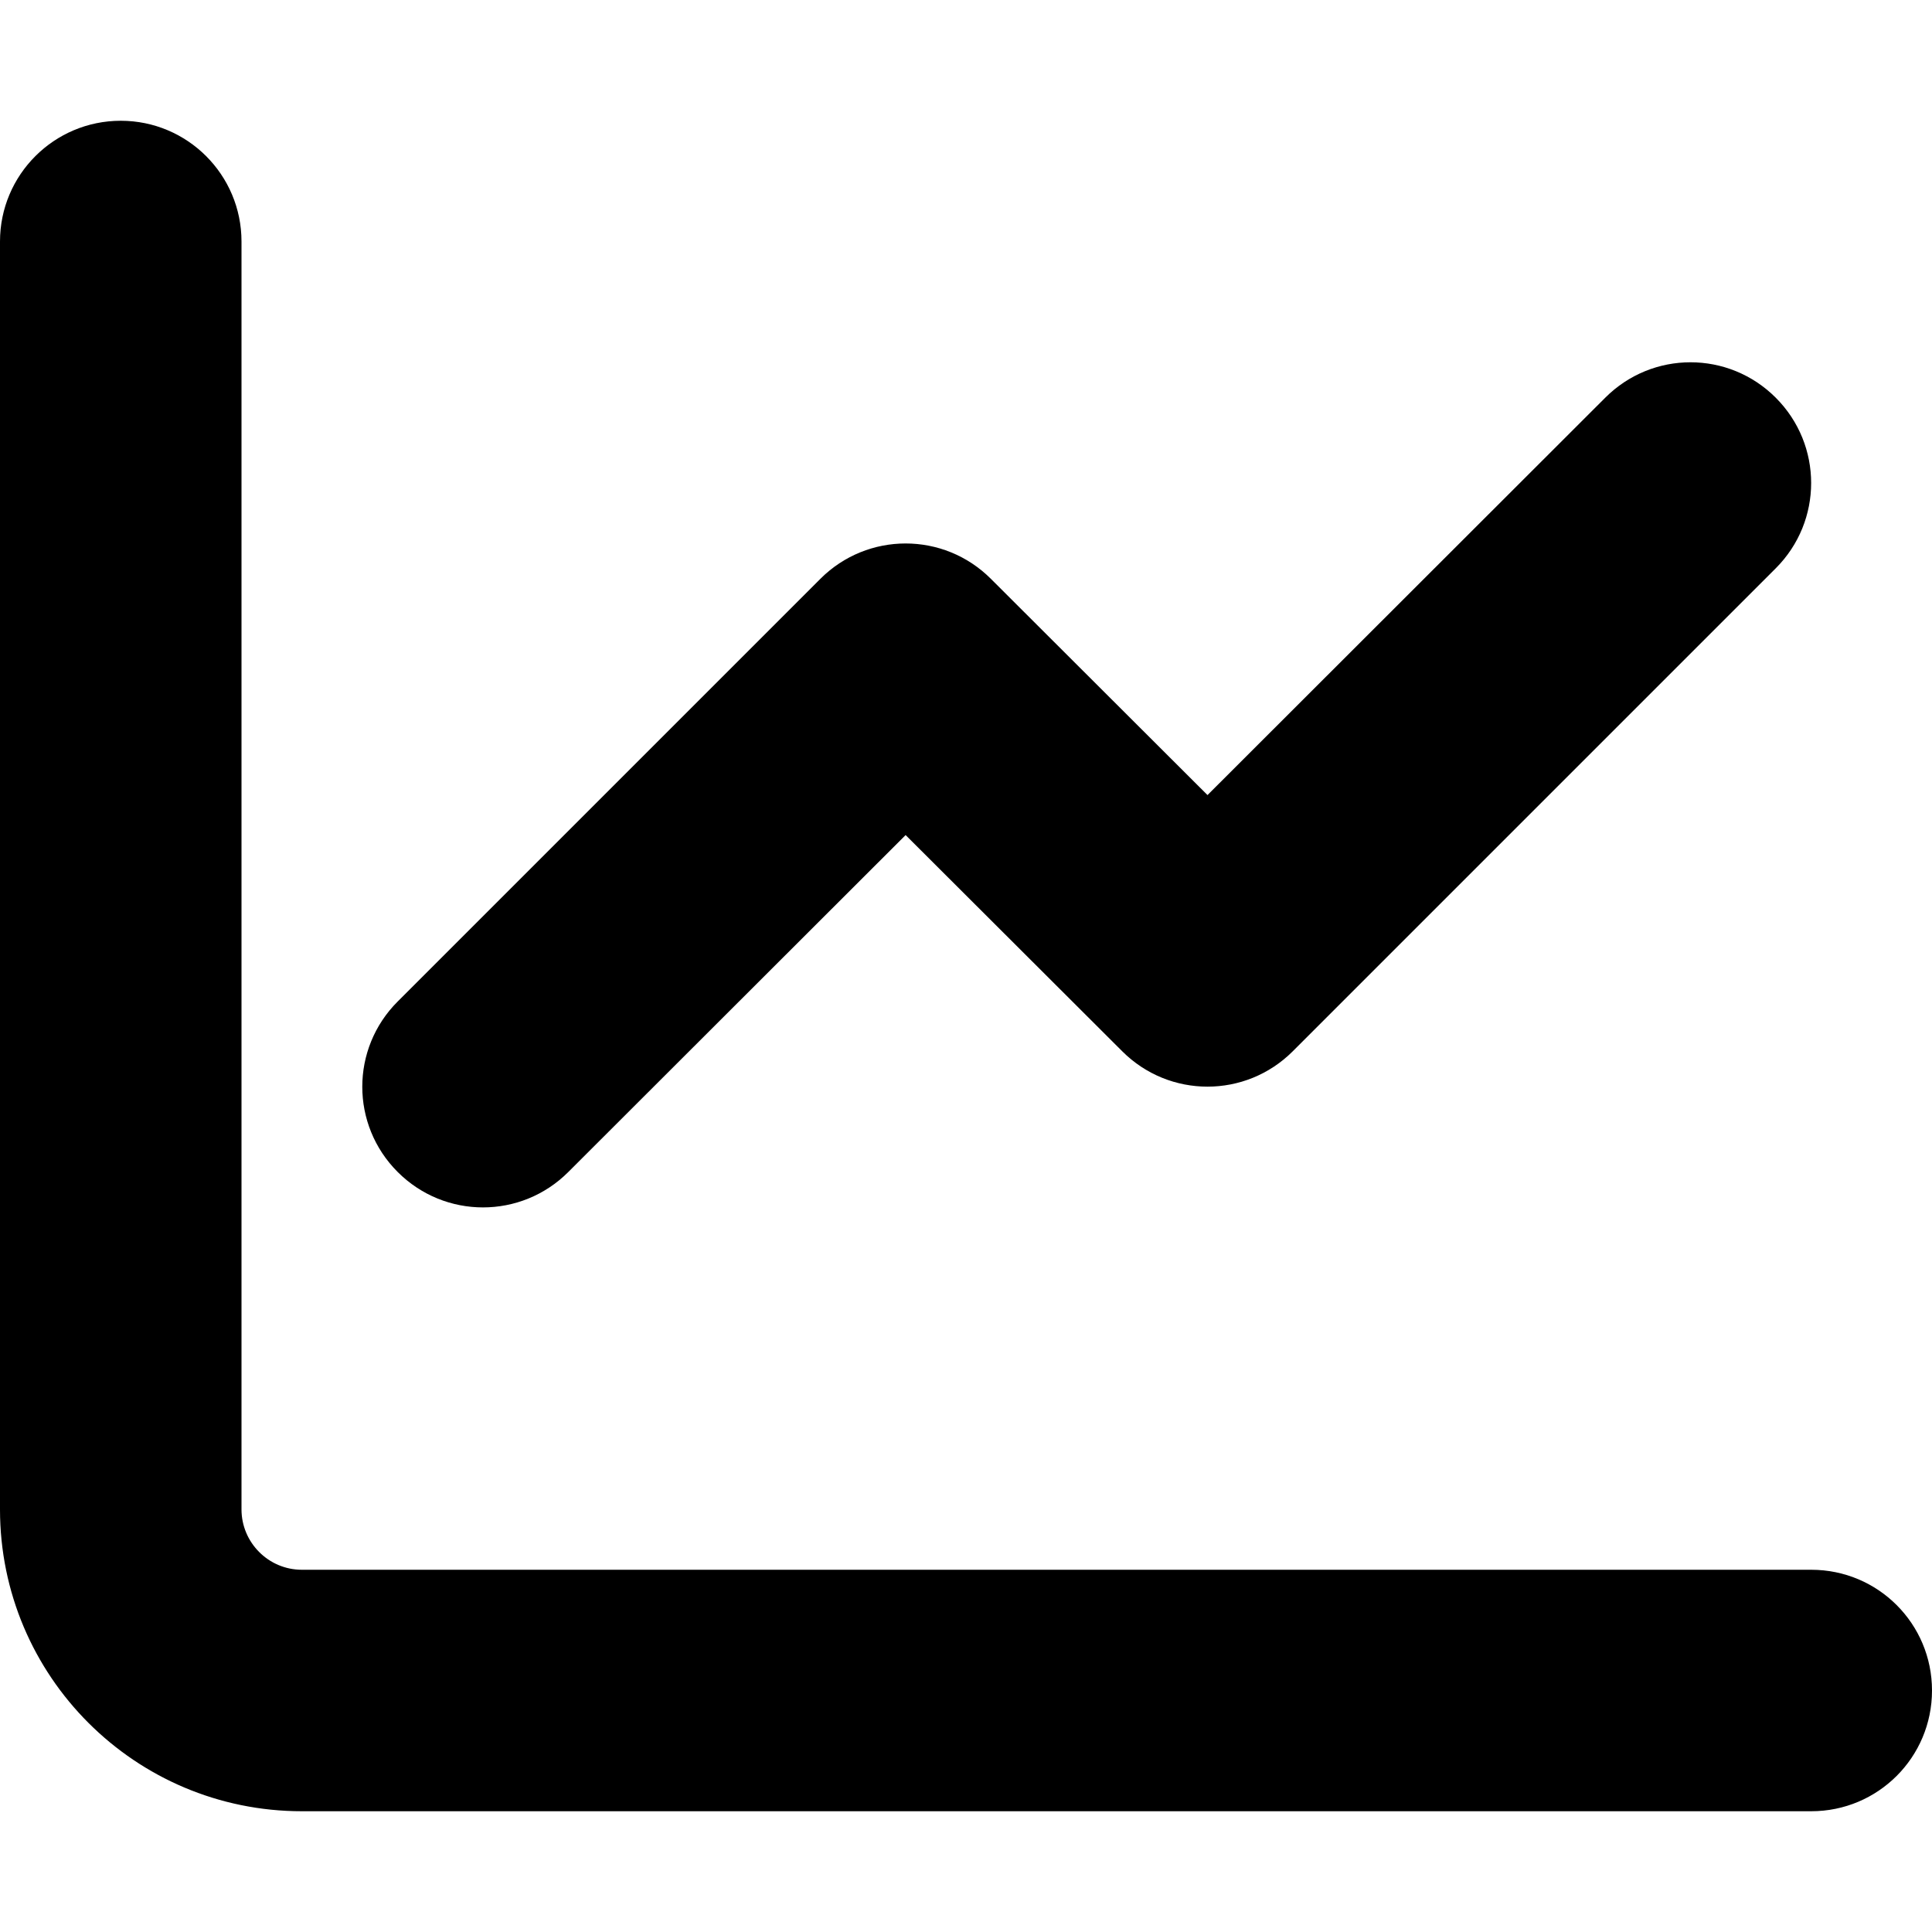
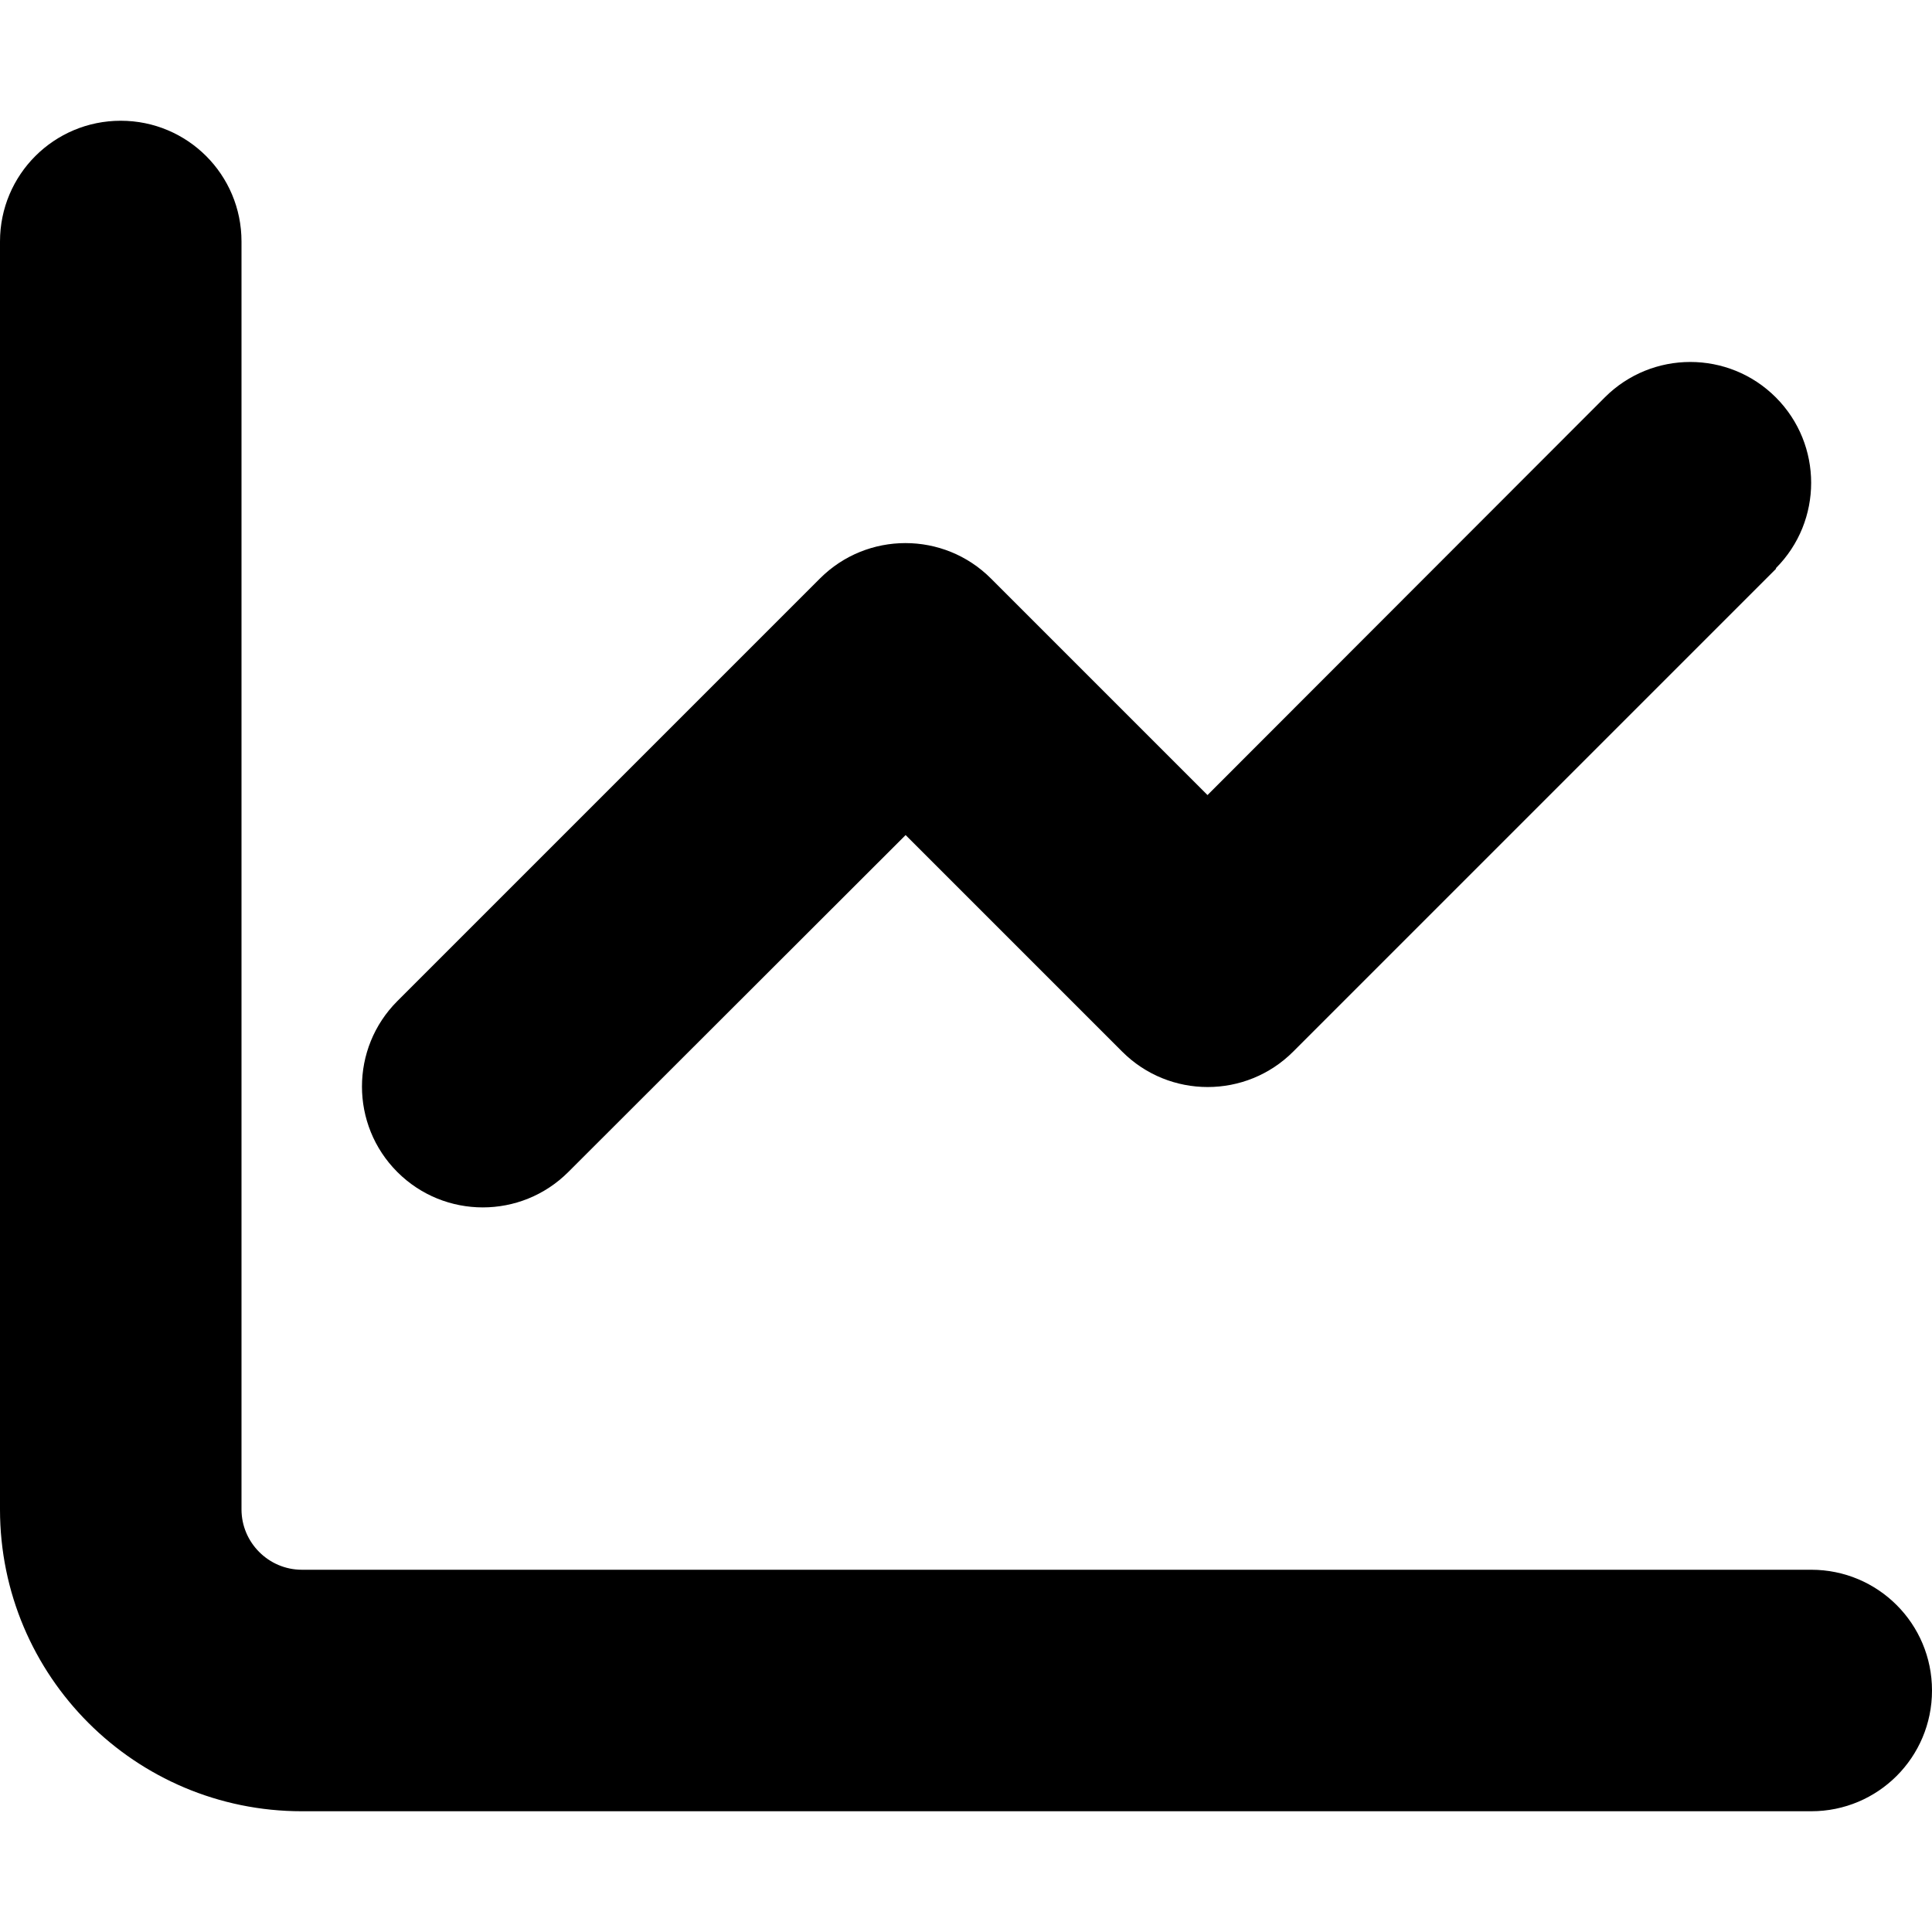
- <svg xmlns="http://www.w3.org/2000/svg" width="87" height="87" viewBox="0 0 87 87" fill="none">
-   <path d="M10.875 67.969C10.875 69.464 12.092 70.688 13.594 70.688H81.562C84.57 70.688 87 73.117 87 76.125C87 79.133 84.57 81.562 81.562 81.562H13.594C6.087 81.562 0 75.479 0 67.969V10.875C0 7.872 2.435 5.438 5.438 5.438C8.44 5.438 10.875 7.872 10.875 10.875V67.969ZM58.215 47.34C56.091 49.464 52.659 49.464 50.535 47.34L40.781 37.604L25.59 52.778C23.466 54.902 20.034 54.902 17.91 52.778C15.782 50.654 15.782 47.221 17.91 45.097L36.941 26.066C39.065 23.942 42.498 23.942 44.621 26.066L54.375 35.803L72.285 17.91C74.409 15.782 77.841 15.782 79.965 17.91C82.089 20.034 82.089 23.466 79.965 25.59L58.215 47.34Z" fill="black" />
+ <svg xmlns="http://www.w3.org/2000/svg" viewBox="0 0 512 512">
+   <path d="M64 64c0-17.7-14.3-32-32-32S0 46.3 0 64V400c0 44.2 35.8 80 80 80H480c17.7 0 32-14.3 32-32s-14.3-32-32-32H80c-8.8 0-16-7.2-16-16V64zm406.6 86.6c12.5-12.5 12.5-32.8 0-45.3s-32.8-12.5-45.3 0L320 210.7l-57.4-57.4c-12.5-12.5-32.8-12.5-45.3 0l-112 112c-12.5 12.5-12.5 32.8 0 45.3s32.8 12.5 45.3 0L240 221.3l57.4 57.4c12.5 12.5 32.8 12.5 45.3 0l128-128z" />
</svg>
